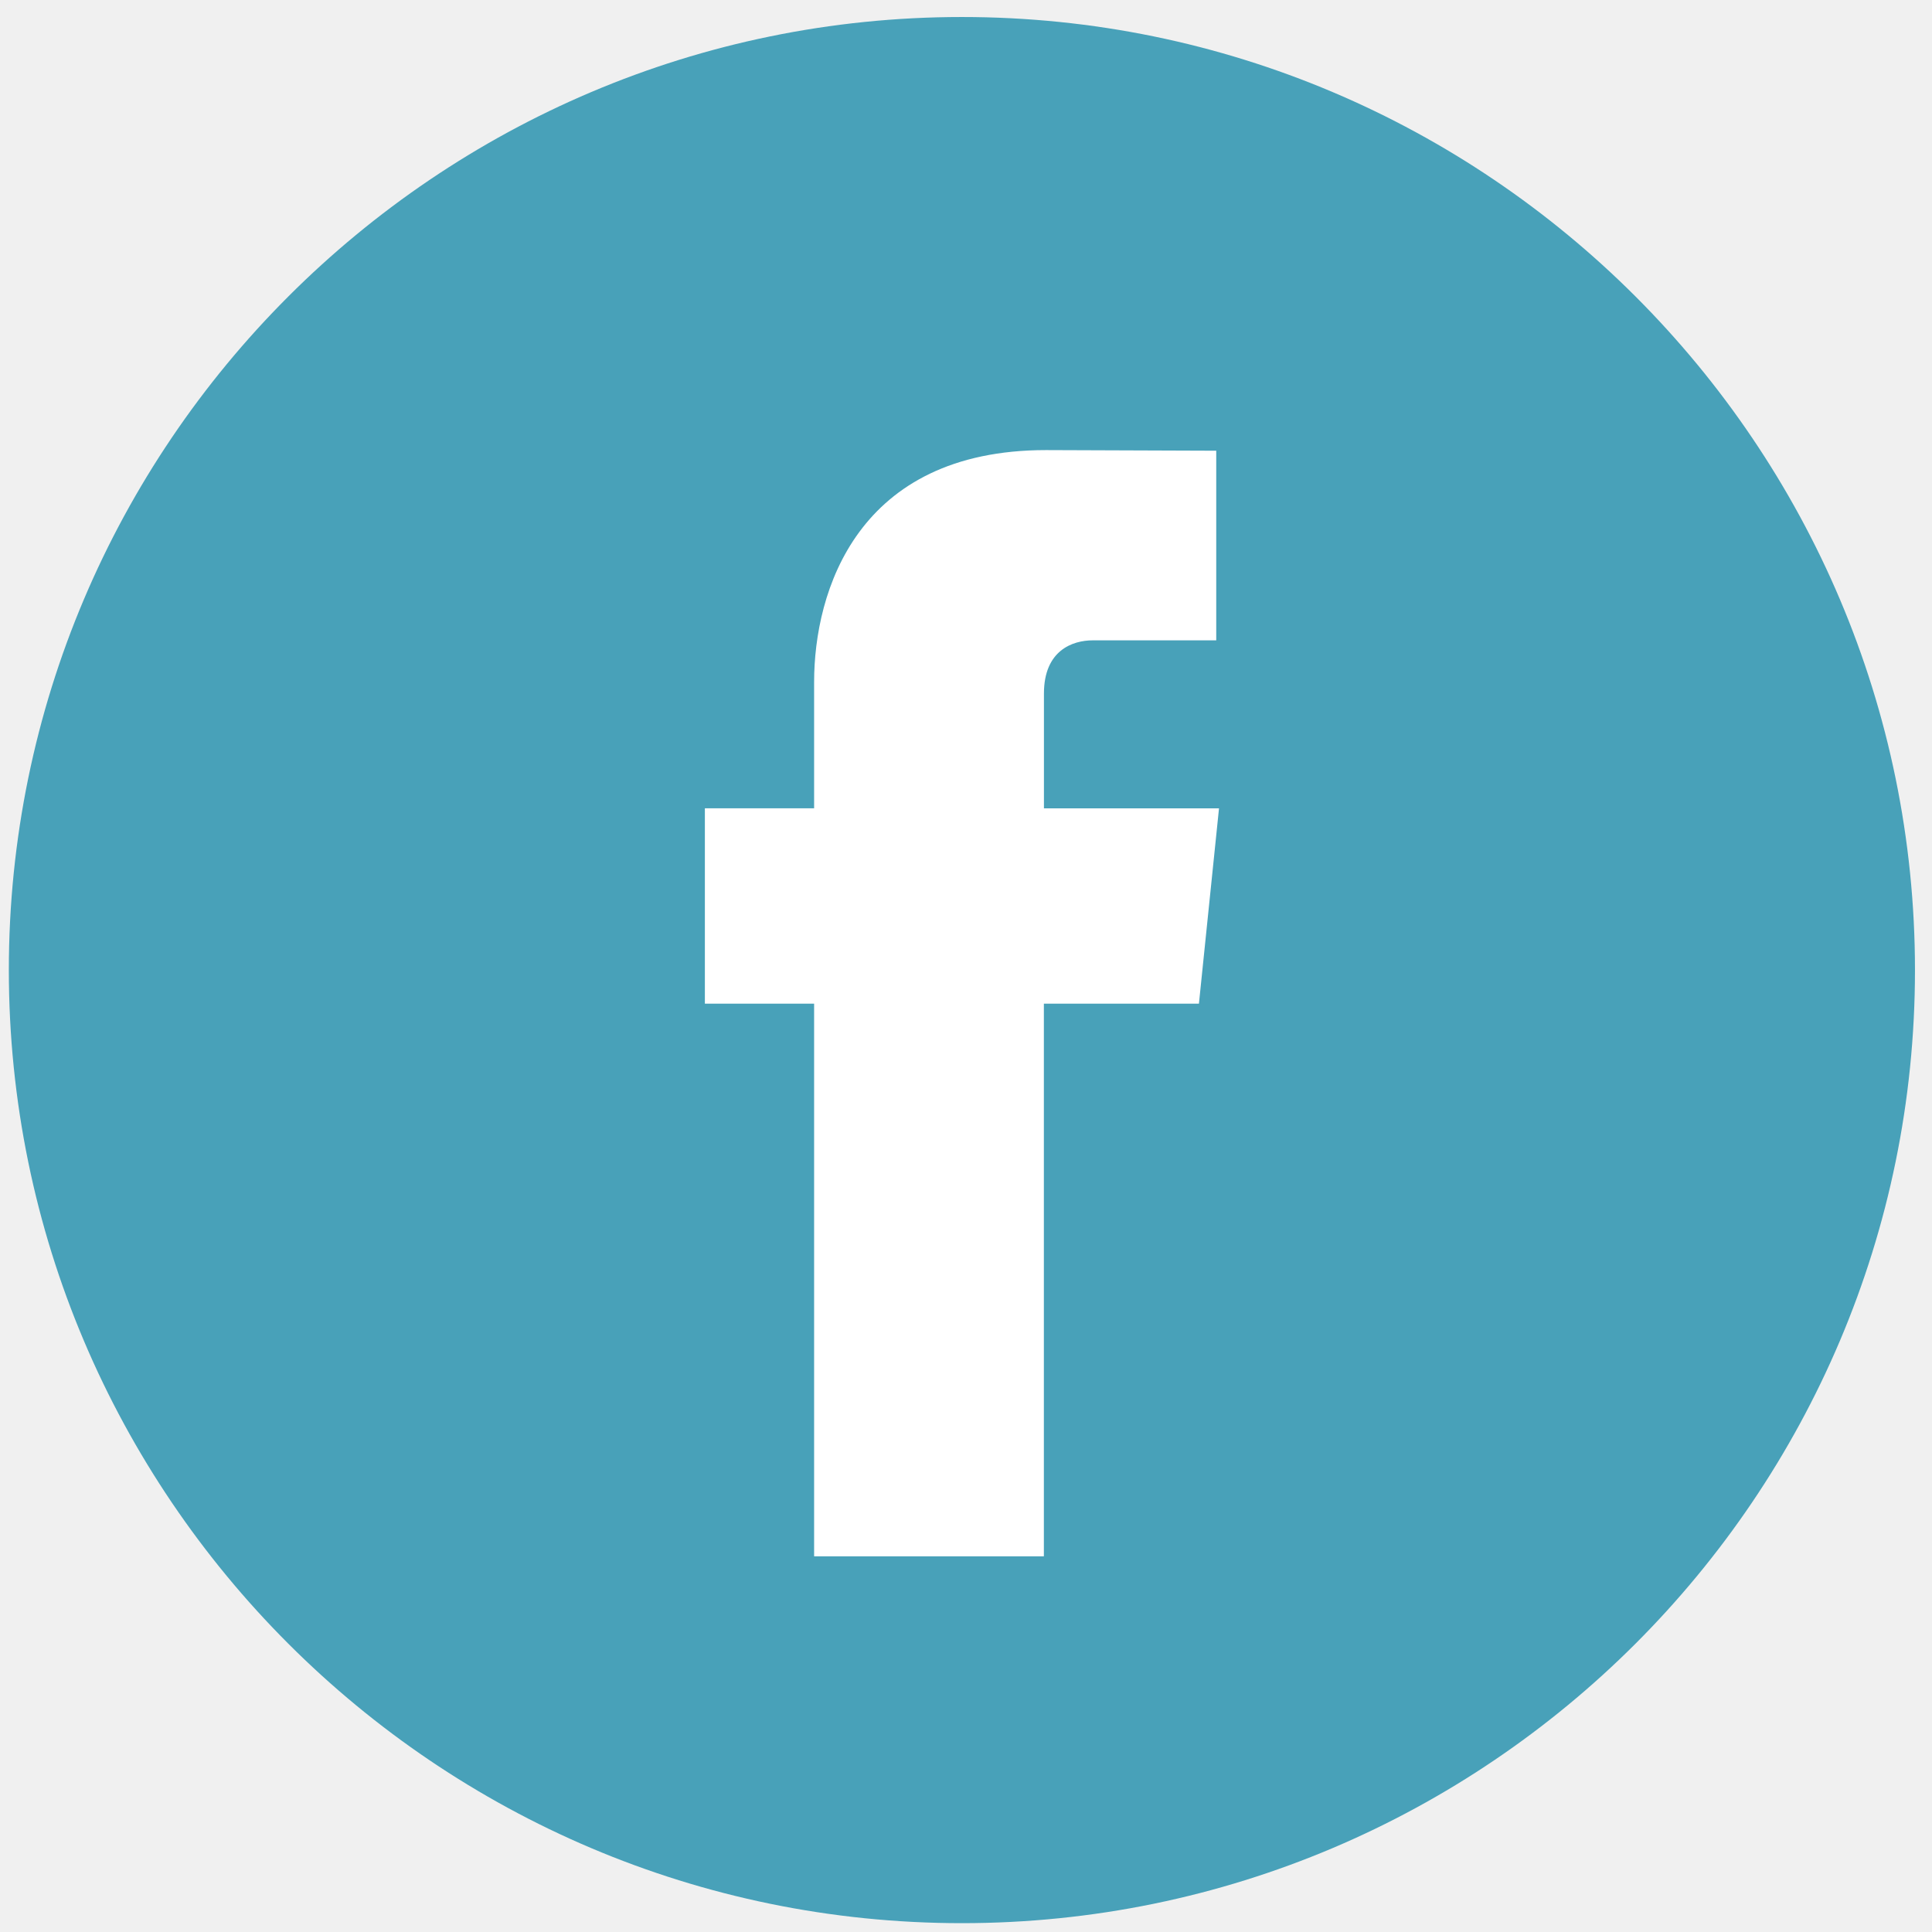
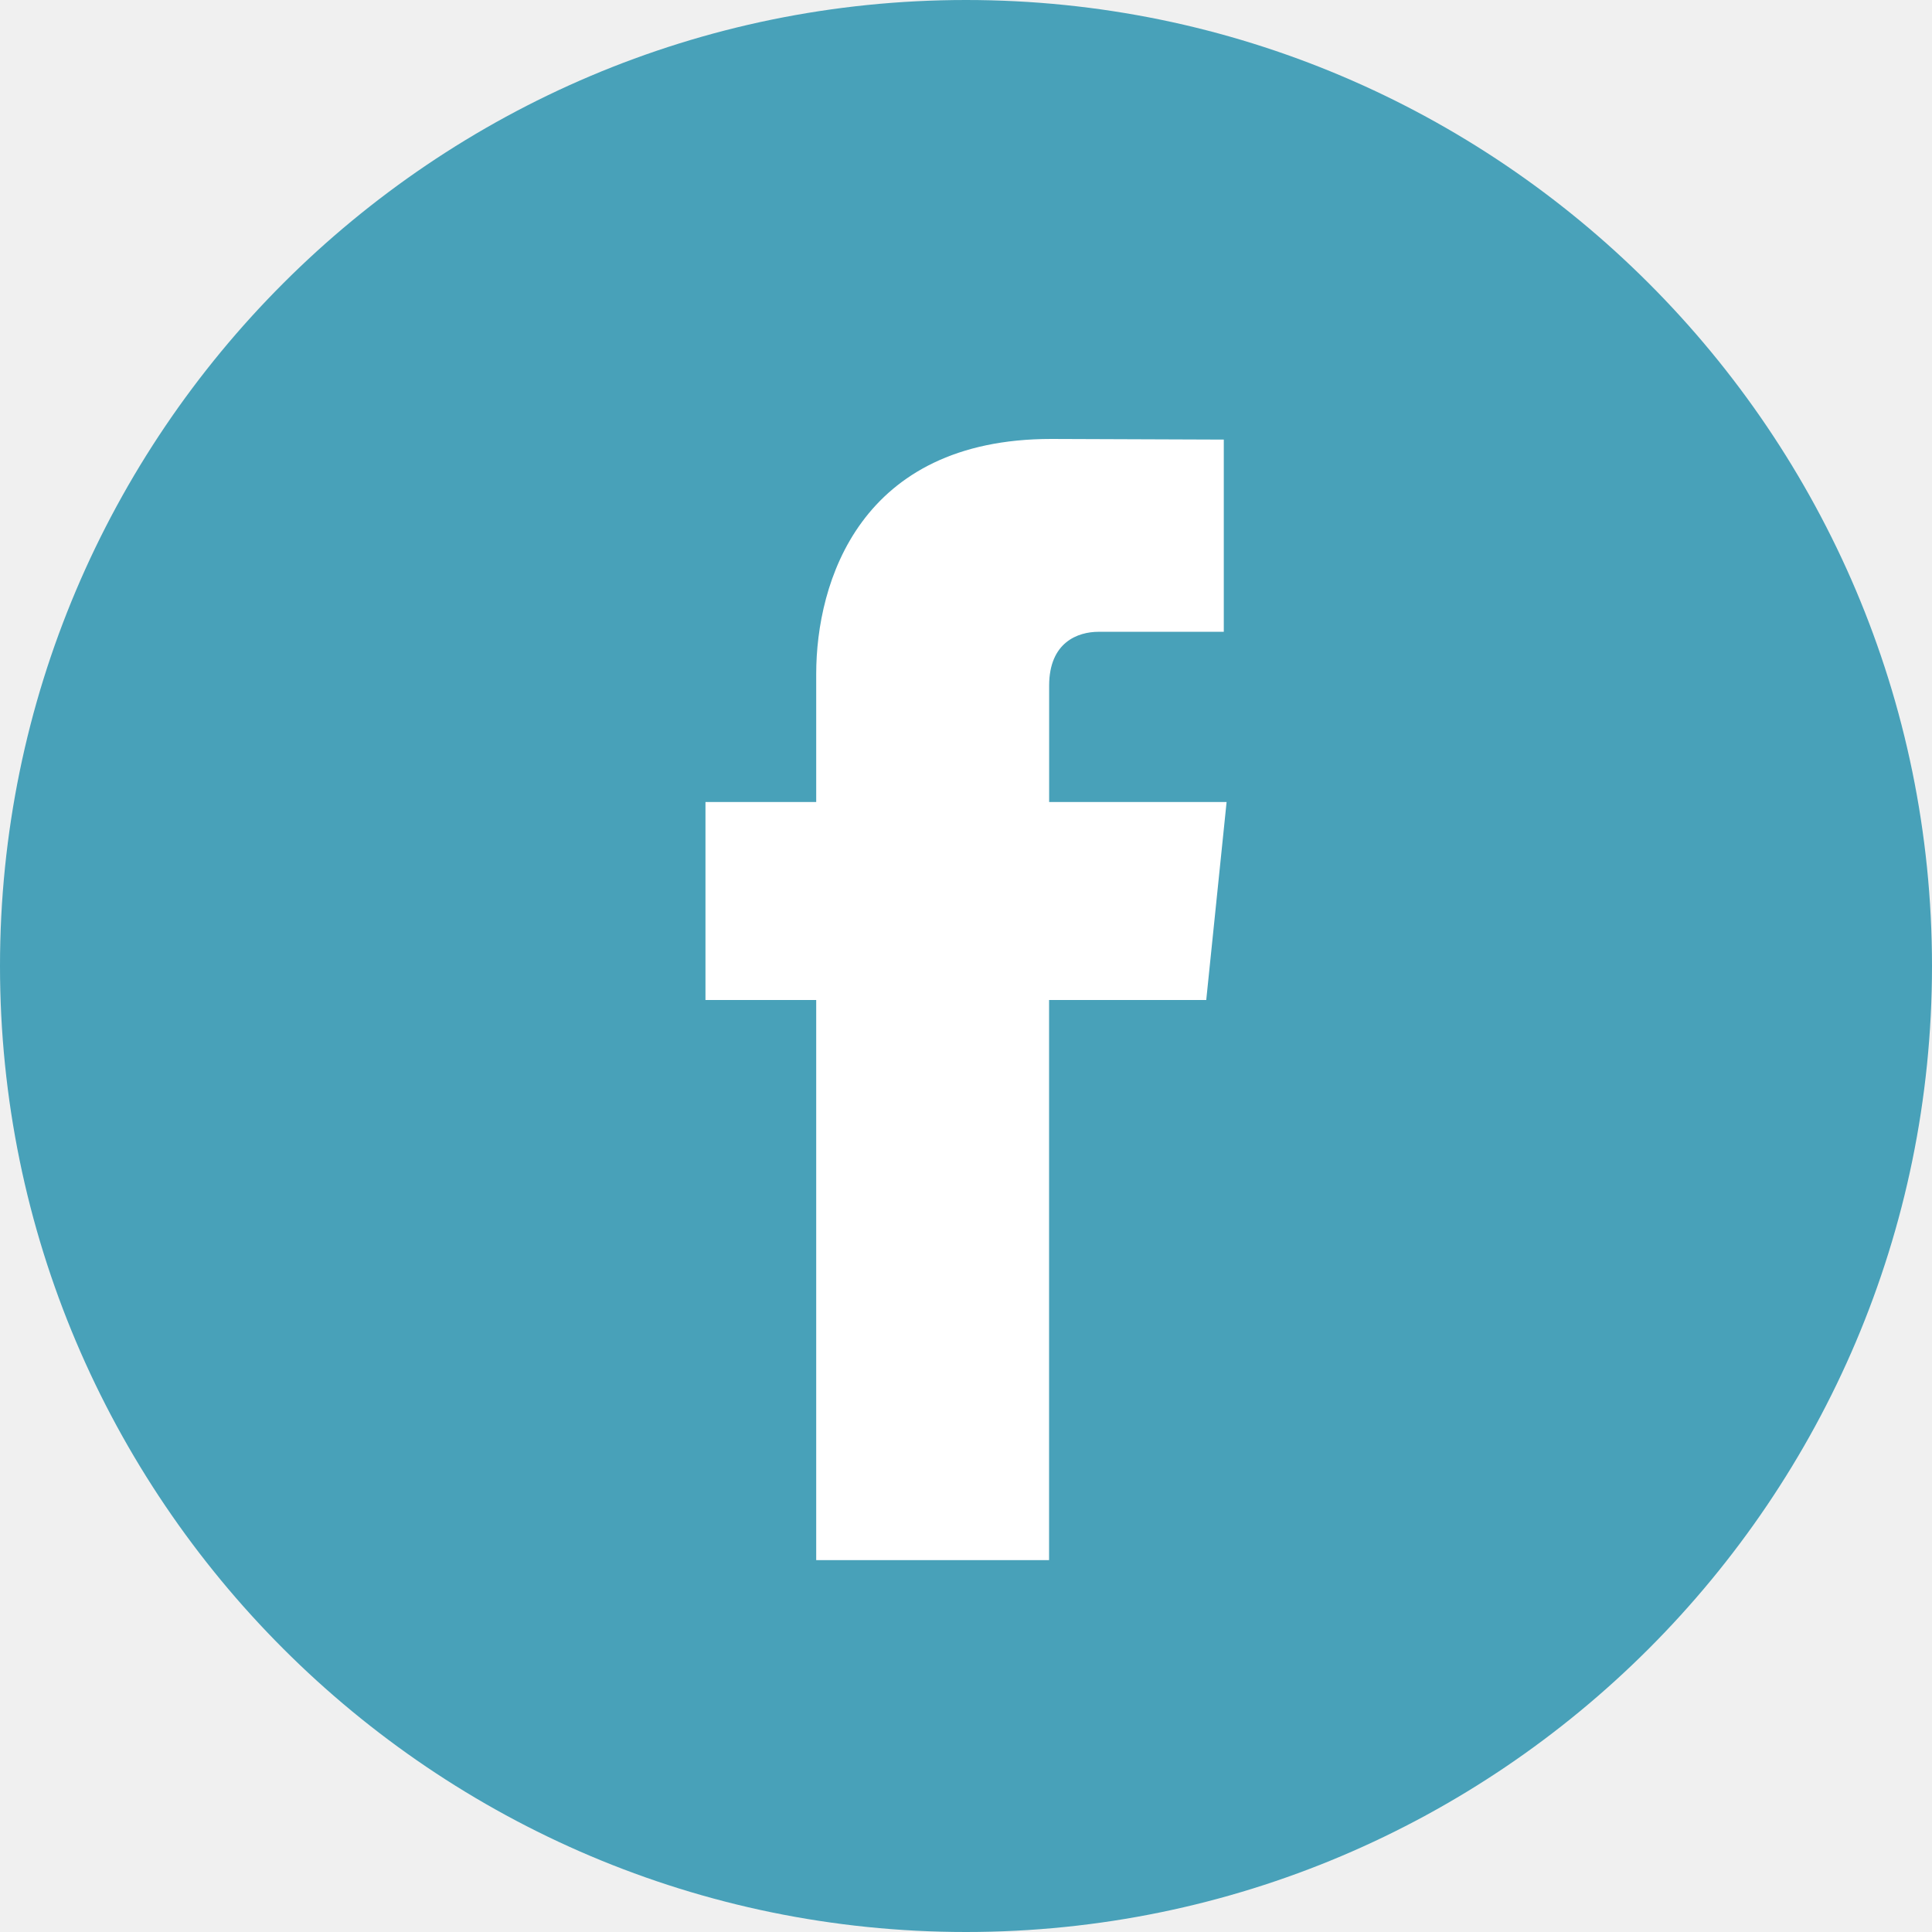
- <svg xmlns="http://www.w3.org/2000/svg" version="1.1" id="Layer_1" x="0px" y="0px" width="218.65px" height="218.652px" viewBox="0 0 218.65 218.652" enable-background="new 0 0 218.65 218.652" xml:space="preserve">
-   <rect x="38.597" y="43.826" fill="#FFFFFF" width="141.001" height="137" />
+ <svg xmlns="http://www.w3.org/2000/svg" version="1.1" id="Layer_1" x="0px" y="0px" width="60px" height="60px" viewBox="78.863 79.788 60 60" enable-background="new 78.863 79.788 60 60" xml:space="preserve">
+   <rect x="89.32" y="91.442" fill="#FFFFFF" width="39.217" height="38.104" />
  <g>
    <g>
-       <path fill="#48A1B9" d="M108.863,1.925C49.391,1.925,1,50.316,1,109.789c0,59.475,48.392,107.863,107.862,107.863    c59.474,0,107.863-48.391,107.863-107.863C216.725,50.317,168.345,1.925,108.863,1.925z M135.688,113.586h-17.549    c0,28.037,0,62.549,0,62.549H92.137c0,0,0-34.176,0-62.549H79.773V91.481h12.364V77.182c0-10.242,4.867-26.243,26.242-26.243    l19.268,0.07v21.462c0,0-11.71,0-13.983,0c-2.279,0-5.517,1.137-5.517,6.021v12.991h19.813L135.688,113.586z" />
+       <path fill="#48A1B9" d="M108.863,79.788c-16.541,0-30,13.459-30,30c0,16.542,13.459,30,30,30c16.542,0,30-13.459,30-30    C138.862,93.248,125.407,79.788,108.863,79.788z M116.324,110.844h-4.881c0,7.798,0,17.396,0,17.396h-7.232c0,0,0-9.505,0-17.396    h-3.439v-6.148h3.439v-3.977c0-2.849,1.354-7.299,7.299-7.299l5.359,0.02v5.969c0,0-3.258,0-3.89,0    c-0.634,0-1.534,0.316-1.534,1.674v3.613h5.511L116.324,110.844z" />
    </g>
  </g>
</svg>
